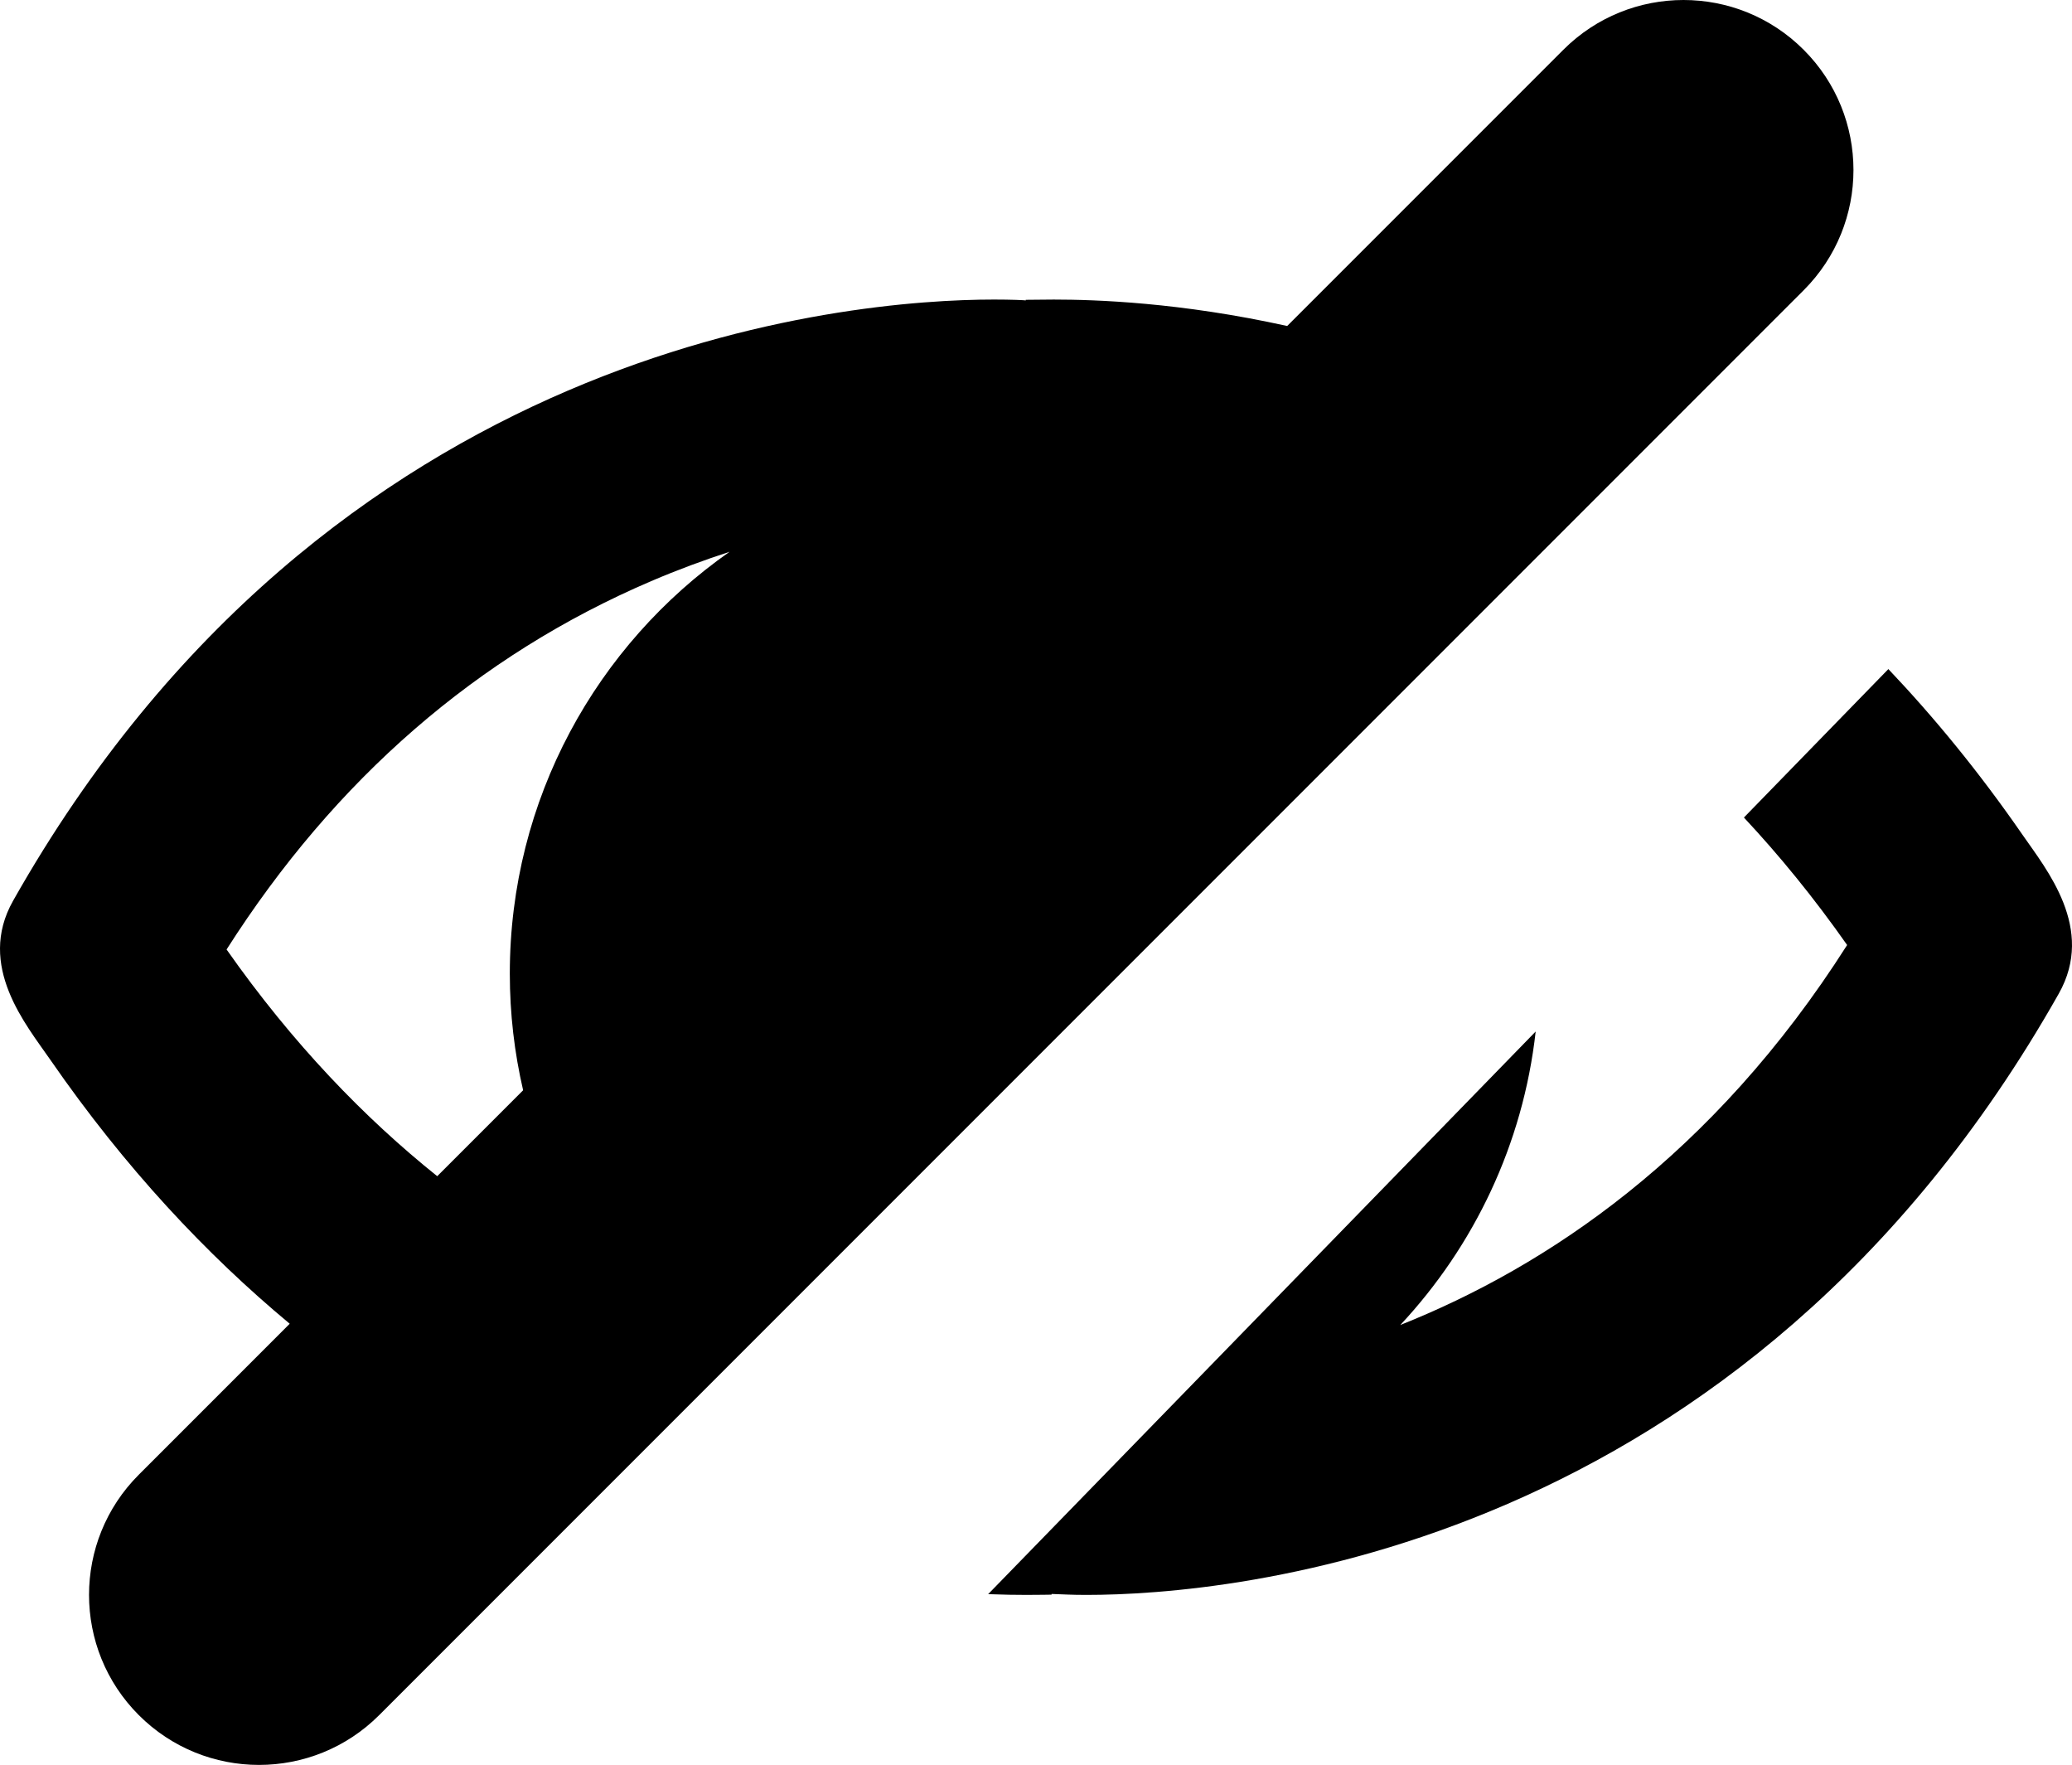
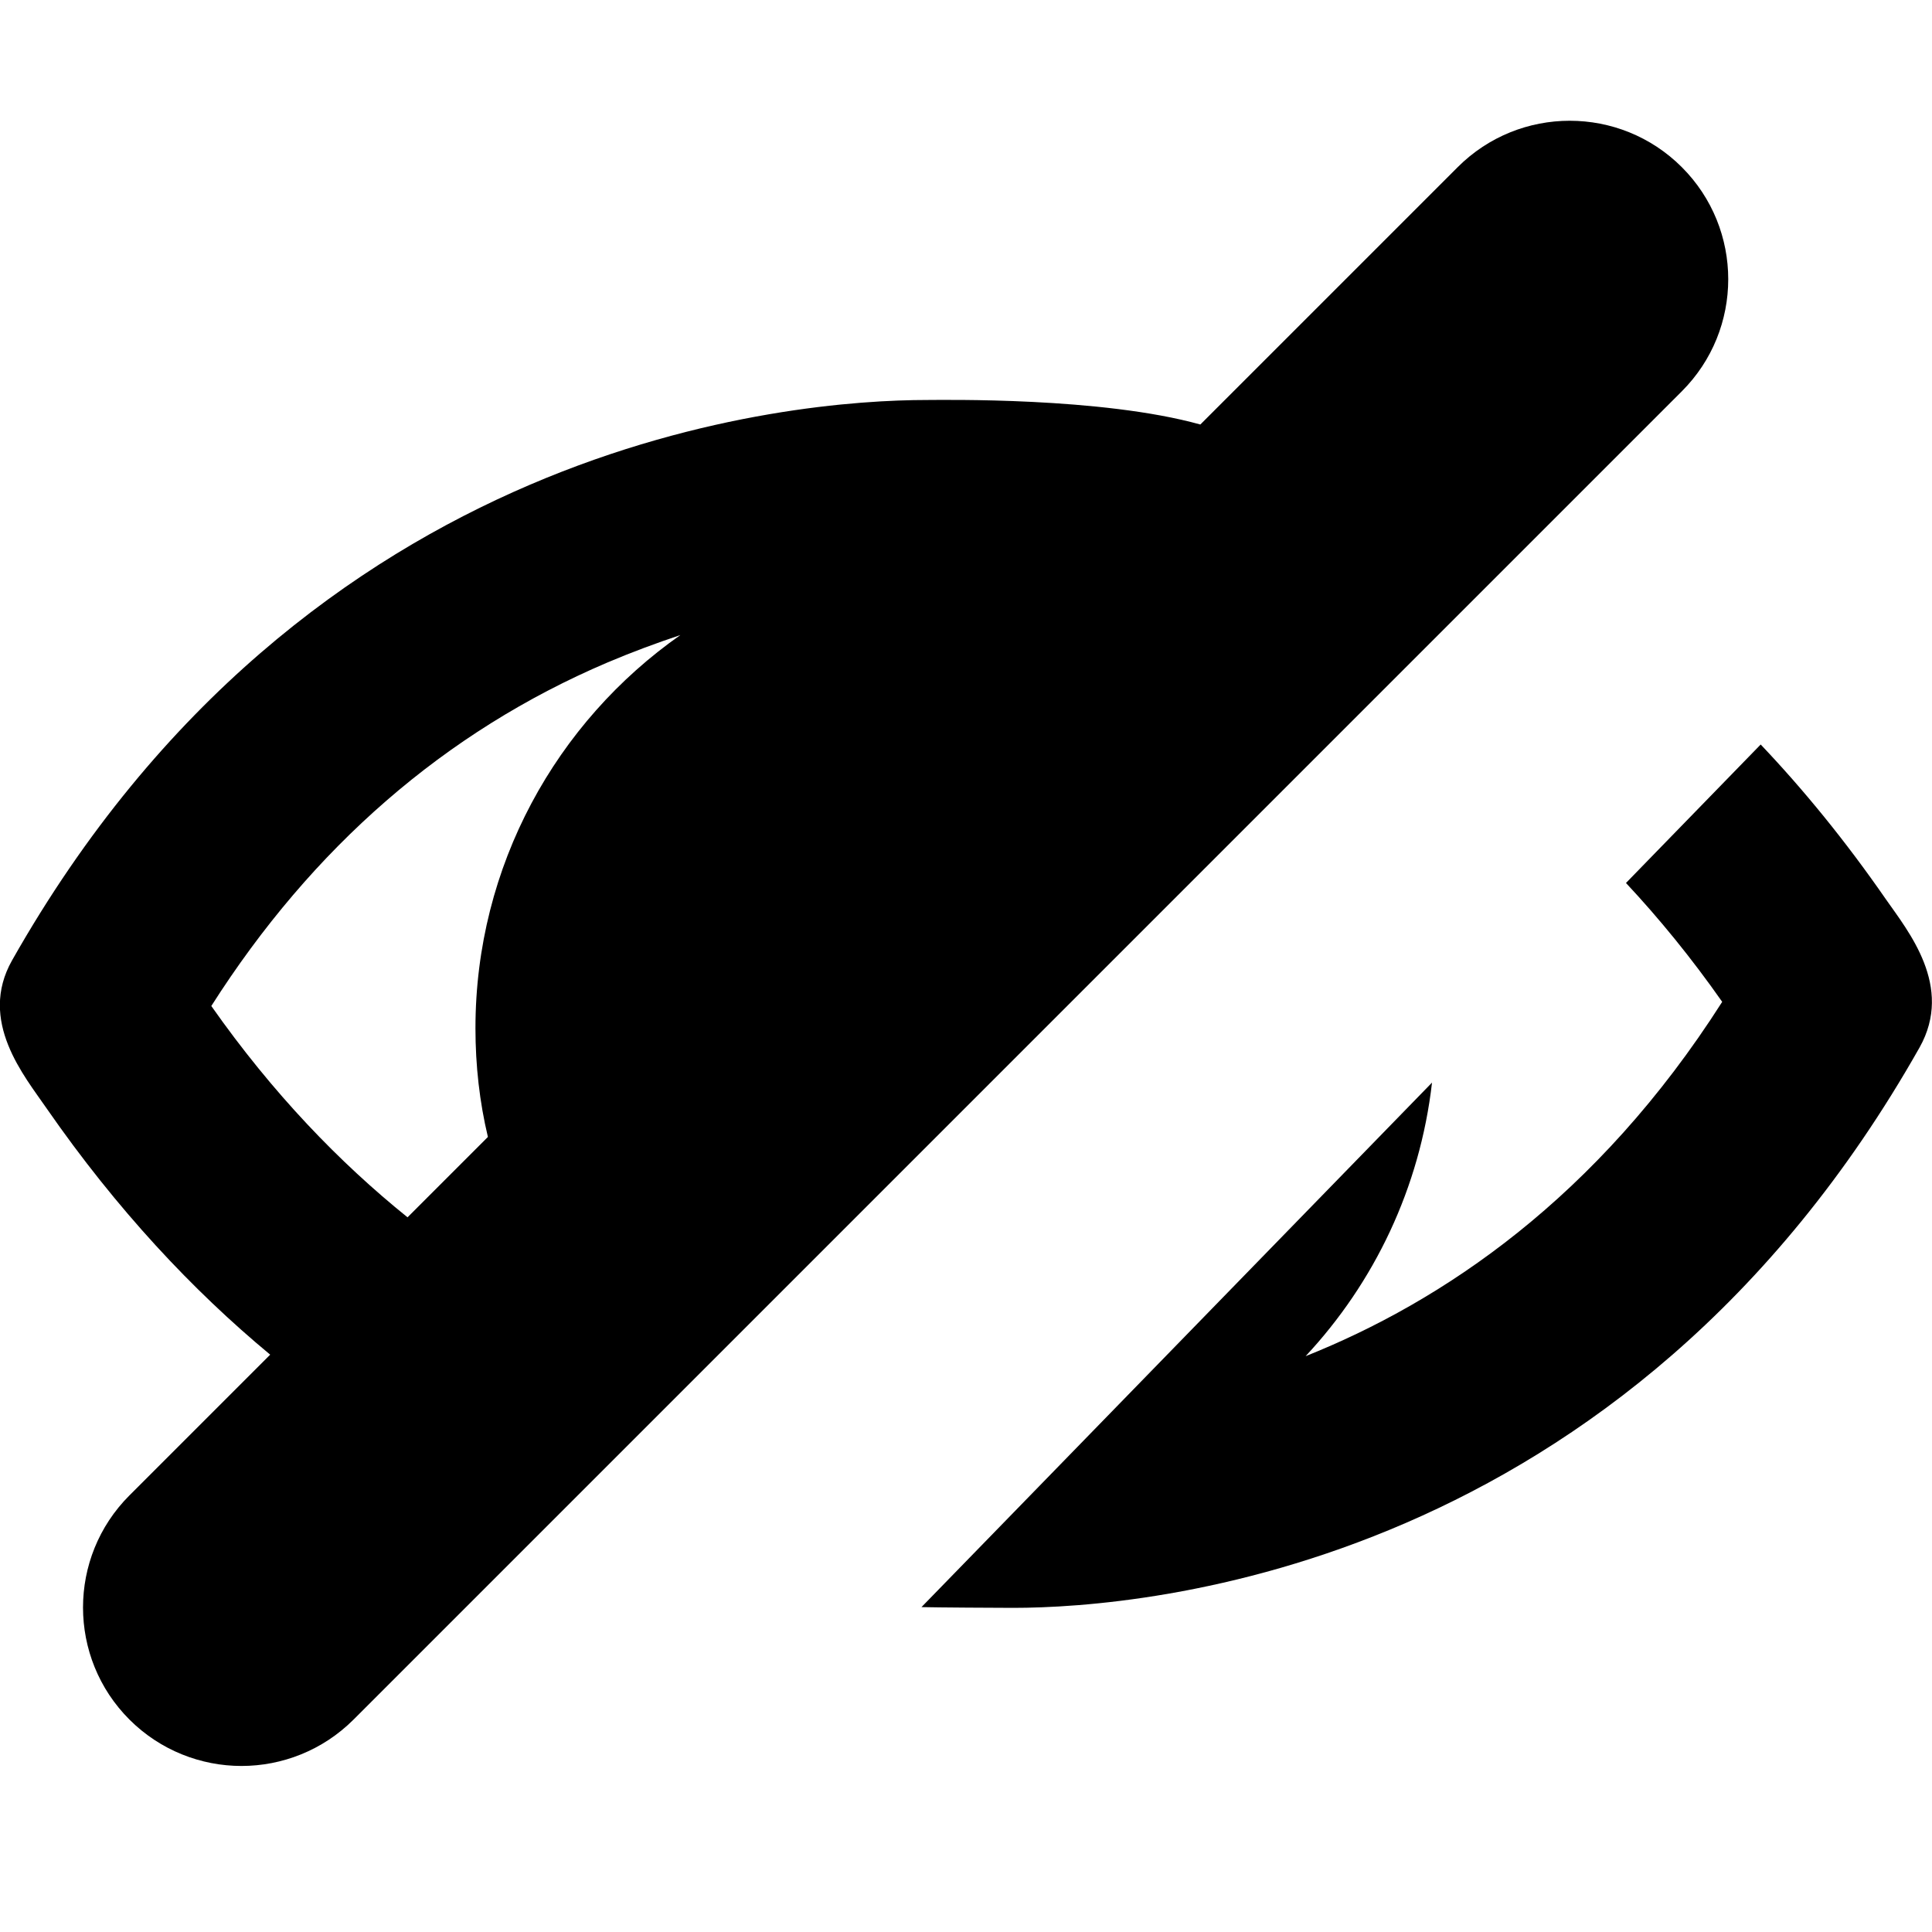
- <svg xmlns="http://www.w3.org/2000/svg" version="1.1" id="hidden" x="0px" y="0px" viewBox="0 0 512 436" enable-background="new 0 0 512 436" xml:space="preserve">
+ <svg xmlns="http://www.w3.org/2000/svg" version="1.1" id="Layer_1" x="0px" y="0px" width="512px" height="512px" viewBox="0 0 512 512" enable-background="new 0 0 512 512" xml:space="preserve">
  <g>
-     <path d="M445.698,12.302c-16.402-16.402-42.994-16.402-59.397,0l-68.232,68.232   c-26.425-5.837-47.283-6.529-57.663-6.529c-3.138,0-3.76,0.062-6.959,0.062v0.172   c0-0.099-3.716-0.237-7.806-0.237C209.958,74,81.266,84.479,3.229,222.533c-9.082,16.07,3.265,30.667,9.21,39.28   c18.524,26.792,38.647,48.153,59.152,65.199l-37.29,37.29c-16.402,16.401-16.402,42.995,0,59.397   C42.502,431.899,53.252,436,64,436s21.498-4.101,29.698-12.302l352-352C462.101,55.296,462.101,28.704,445.698,12.302   z M55.987,234.557c26.822-42.086,62.049-72.656,104.895-90.986c6.645-2.843,13.13-5.223,19.404-7.262   c-32.826,22.997-54.31,61.085-54.31,104.215c0,9.913,1.143,19.556,3.292,28.813l-21.226,21.226   C90.042,276.146,72.33,257.829,55.987,234.557z" />
-     <path d="M499.746,206.189c-10.611-15.348-21.728-28.904-33.122-40.901l-35.695,36.671   c8.732,9.339,17.279,19.782,25.505,31.496c-33.154,52.11-74.35,79.512-110.412,93.868   c18.177-19.454,30.327-44.611,33.452-72.502L244.178,393.813c3.719,0.143,6.899,0.185,9.446,0.185   c3.177,0,6.222-0.062,6.222-0.062v-0.173c3.199,0.099,4.604,0.237,8.646,0.237   c35.247,0,162.214-10.485,240.24-148.531C517.815,229.399,505.702,214.797,499.746,206.189z" />
+     <path d="M445.7,44.3c-16.4-16.4-43-16.4-59.4,0l-68.2,68.2c-26.2-7.3-68.3-6.5-72.4-6.5C210,106,81.3,116.5,3.2,254.5   c-9.1,16.1,3.3,30.7,9.2,39.3C31,320.6,51.1,342,71.6,359l-37.3,37.3c-16.4,16.4-16.4,43,0,59.4C42.5,463.9,53.3,468,64,468   s21.5-4.1,29.7-12.3l352-352C462.1,87.3,462.1,60.7,445.7,44.3z M56,266.6c26.8-42.1,62-72.7,104.9-91c6.6-2.8,13.1-5.2,19.4-7.3   c-32.8,23-54.3,61.1-54.3,104.2c0,9.9,1.1,19.6,3.3,28.8L108,322.6C90,308.1,72.3,289.8,56,266.6z" />
+     <path d="M499.7,238.2c-10.6-15.3-21.7-28.9-33.1-40.9L430.9,234c8.7,9.3,17.3,19.8,25.5,31.5c-33.2,52.1-74.3,79.5-110.4,93.9   c18.2-19.5,30.3-44.6,33.5-72.5l-135.3,139c3.7,0.1,20.3,0.2,24.3,0.2c35.2,0,162.2-10.5,240.2-148.5   C517.8,261.4,505.7,246.8,499.7,238.2z" />
  </g>
</svg>
